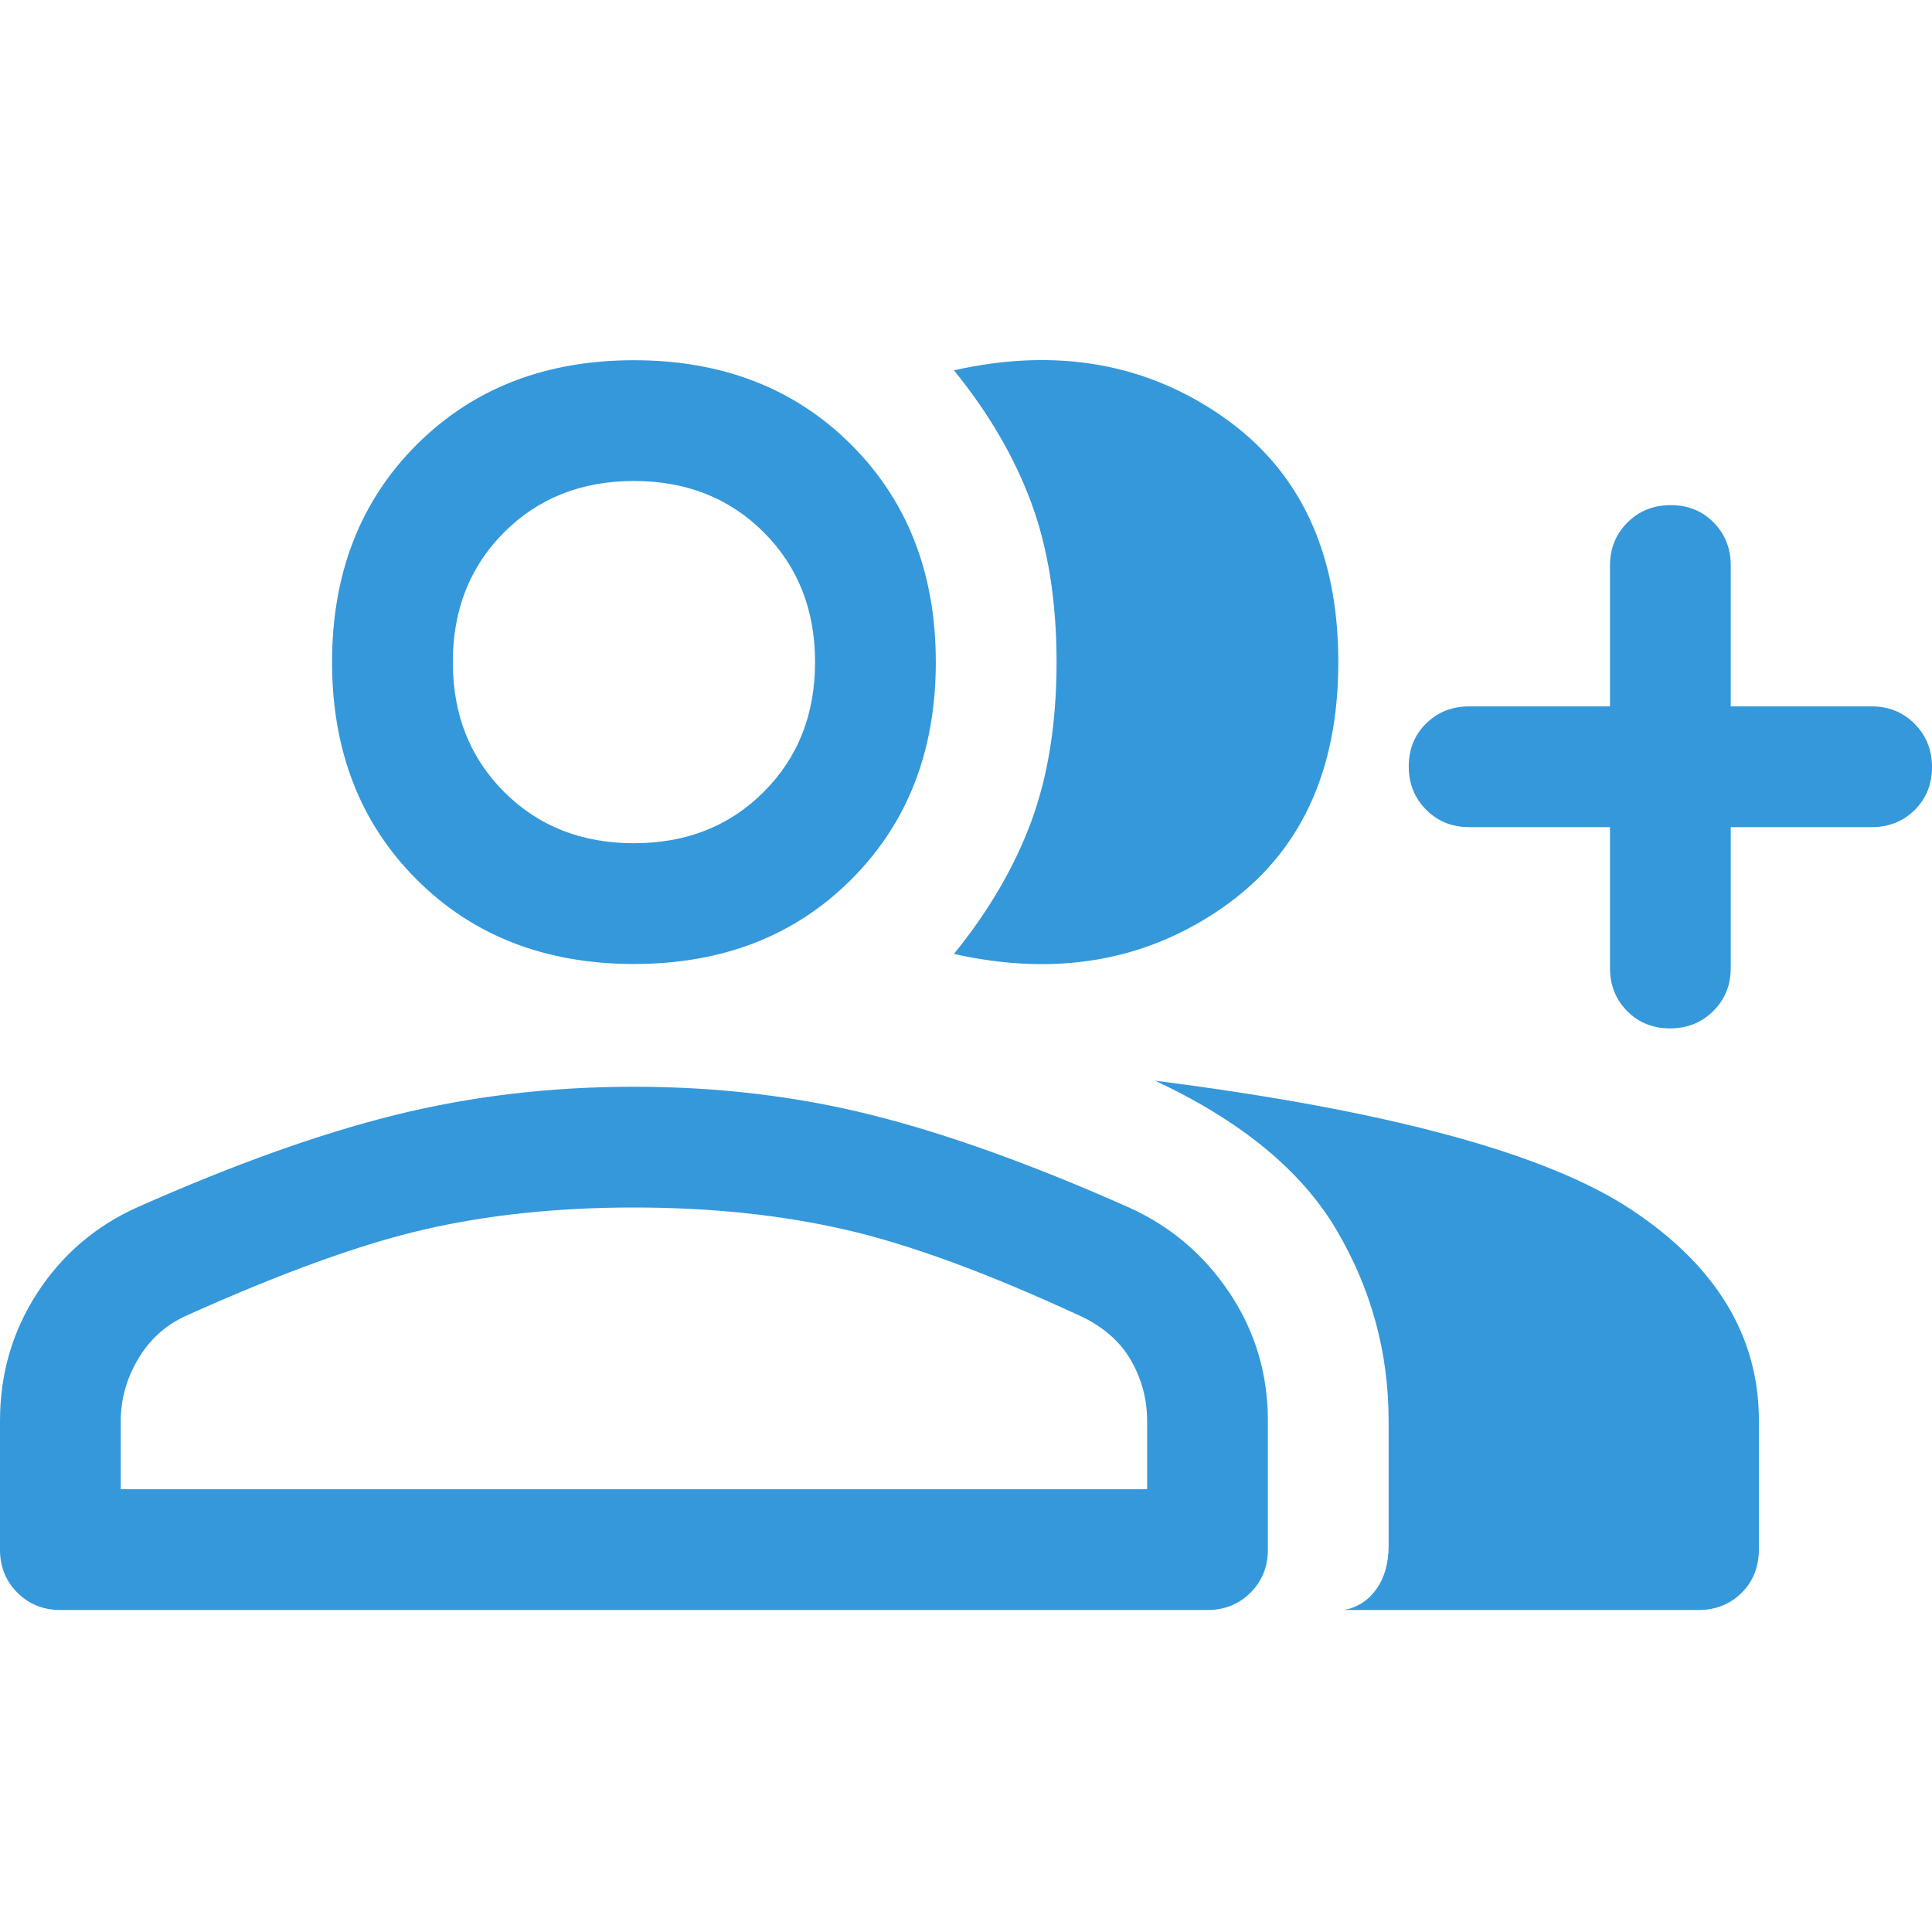
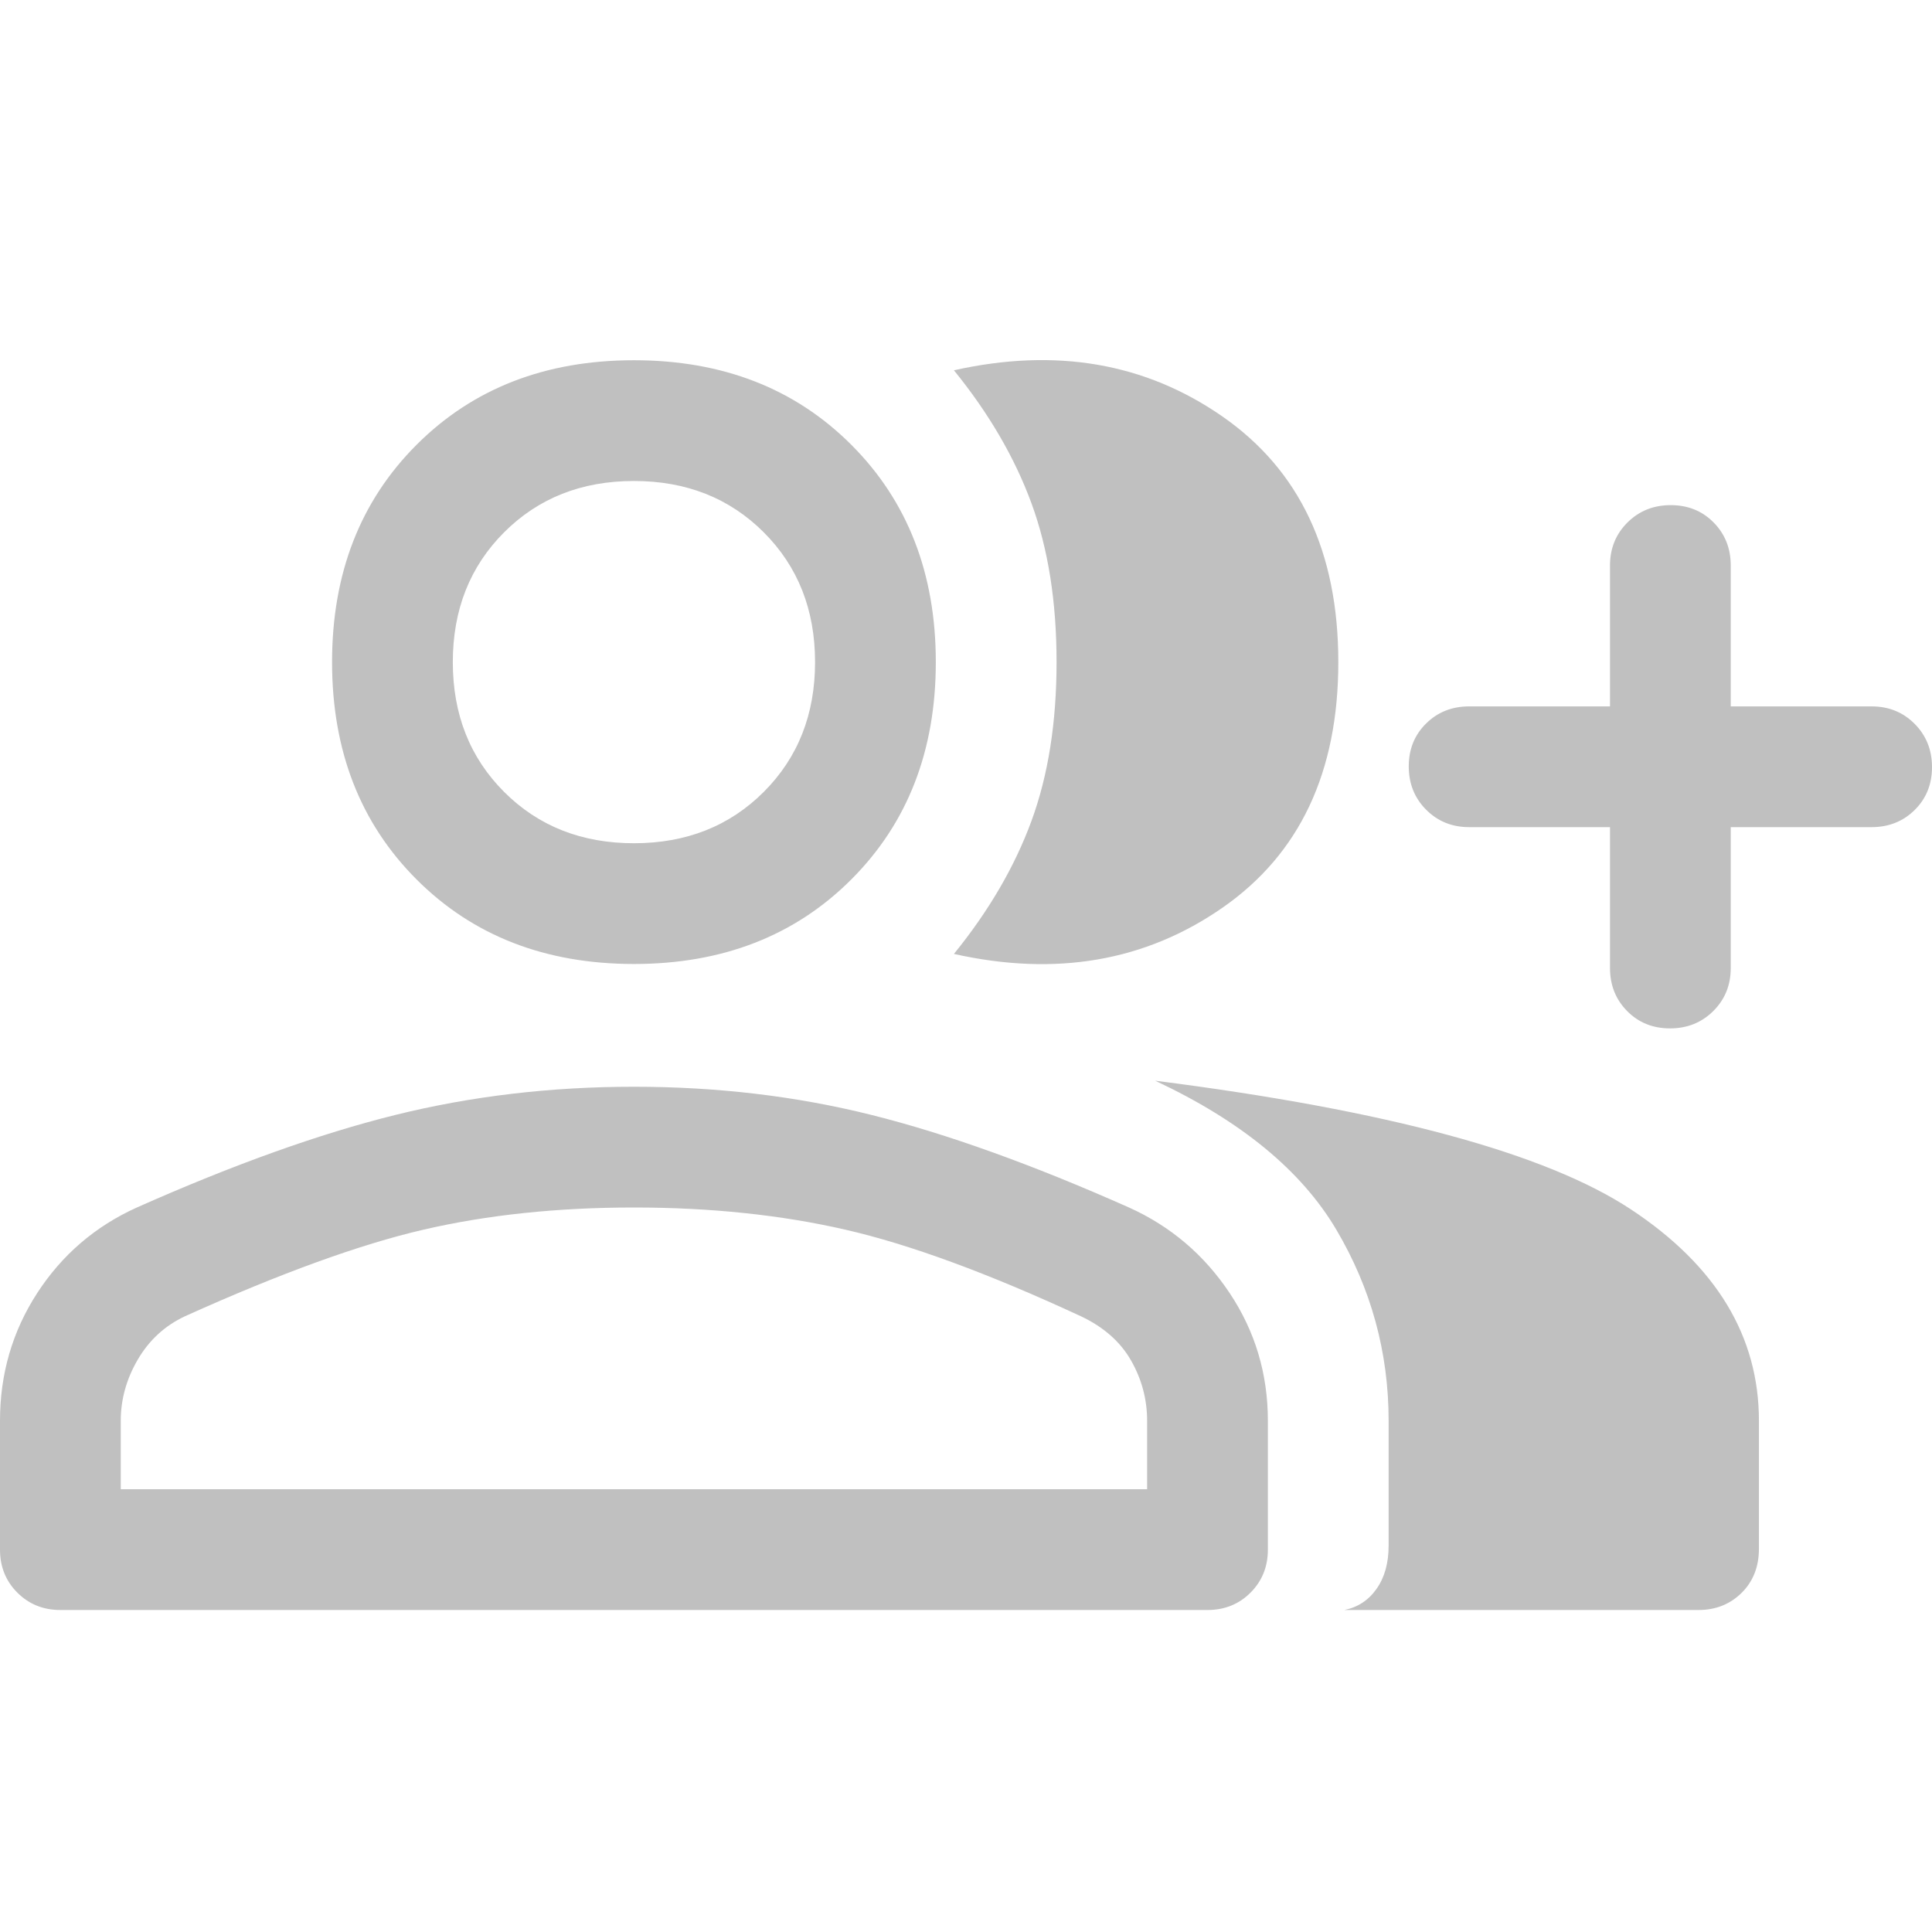
<svg xmlns="http://www.w3.org/2000/svg" height="48" viewBox="0 -960 960 960" width="48">
-   <path d="M474-486q26-32 38.5-66t12.5-79q0-45-12.5-79T474-776q76-17 133.5 23T665-631q0 82-57.5 122T474-486Zm194 326q10-2 16-10.5t6-21.5v-62q0-51-26-95t-90-74q173 22 236.5 64T874-254v63.505q0 13.495-8.625 21.995Q856.75-160 844-160H668Zm161.825-289Q817-449 808.5-457.625T800-479v-70h-70q-12.75 0-21.375-8.675-8.625-8.676-8.625-21.5 0-12.825 8.625-21.325T730-609h70v-70q0-12.75 8.675-21.375 8.676-8.625 21.5-8.625 12.825 0 21.325 8.625T860-679v70h70q12.75 0 21.375 8.675 8.625 8.676 8.625 21.5 0 12.825-8.625 21.325T930-549h-70v70q0 12.75-8.675 21.375-8.676 8.625-21.5 8.625ZM315-481q-66 0-108-42t-42-108q0-66 42-108t108-42q66 0 108 42t42 108q0 66-42 108t-108 42ZM30-160q-12.75 0-21.375-8.625T0-190v-64q0-35 18.5-63.5T68-360q72-32 128.5-46T315-420q62 0 118 14t128 46q31 14 50 42.5t19 63.5v64q0 12.75-8.625 21.375T600-160H30Zm285-381q39 0 64.5-25.5T405-631q0-39-25.5-64.5T315-721q-39 0-64.5 25.5T225-631q0 39 25.5 64.5T315-541ZM60-220h510v-34q0-16-8-30t-25-22q-69-32-117-43t-105-11q-57 0-104.5 11T92-306q-15 7-23.5 21.5T60-254v34Zm255-411Zm0 411Z" fill="#3498db" />
+   <path d="M474-486q26-32 38.5-66t12.5-79q0-45-12.5-79T474-776q76-17 133.5 23T665-631q0 82-57.5 122T474-486Zm194 326q10-2 16-10.5t6-21.5v-62q0-51-26-95t-90-74q173 22 236.5 64T874-254v63.505q0 13.495-8.625 21.995Q856.75-160 844-160H668Zm161.825-289Q817-449 808.5-457.625T800-479v-70h-70q-12.75 0-21.375-8.675-8.625-8.676-8.625-21.5 0-12.825 8.625-21.325T730-609h70v-70q0-12.75 8.675-21.375 8.676-8.625 21.5-8.625 12.825 0 21.325 8.625T860-679v70h70q12.75 0 21.375 8.675 8.625 8.676 8.625 21.5 0 12.825-8.625 21.325T930-549h-70v70q0 12.75-8.675 21.375-8.676 8.625-21.5 8.625ZM315-481q-66 0-108-42t-42-108q0-66 42-108t108-42q66 0 108 42t42 108q0 66-42 108t-108 42ZM30-160q-12.75 0-21.375-8.625T0-190v-64q0-35 18.5-63.5T68-360q72-32 128.5-46T315-420q62 0 118 14t128 46q31 14 50 42.5t19 63.5v64q0 12.75-8.625 21.375T600-160H30Zm285-381q39 0 64.5-25.5T405-631q0-39-25.5-64.5T315-721q-39 0-64.5 25.5T225-631q0 39 25.5 64.5T315-541ZM60-220h510v-34q0-16-8-30t-25-22q-69-32-117-43t-105-11q-57 0-104.5 11T92-306q-15 7-23.5 21.5T60-254v34Zm255-411Zm0 411Z" fill="#C0C0C0" />
</svg>
